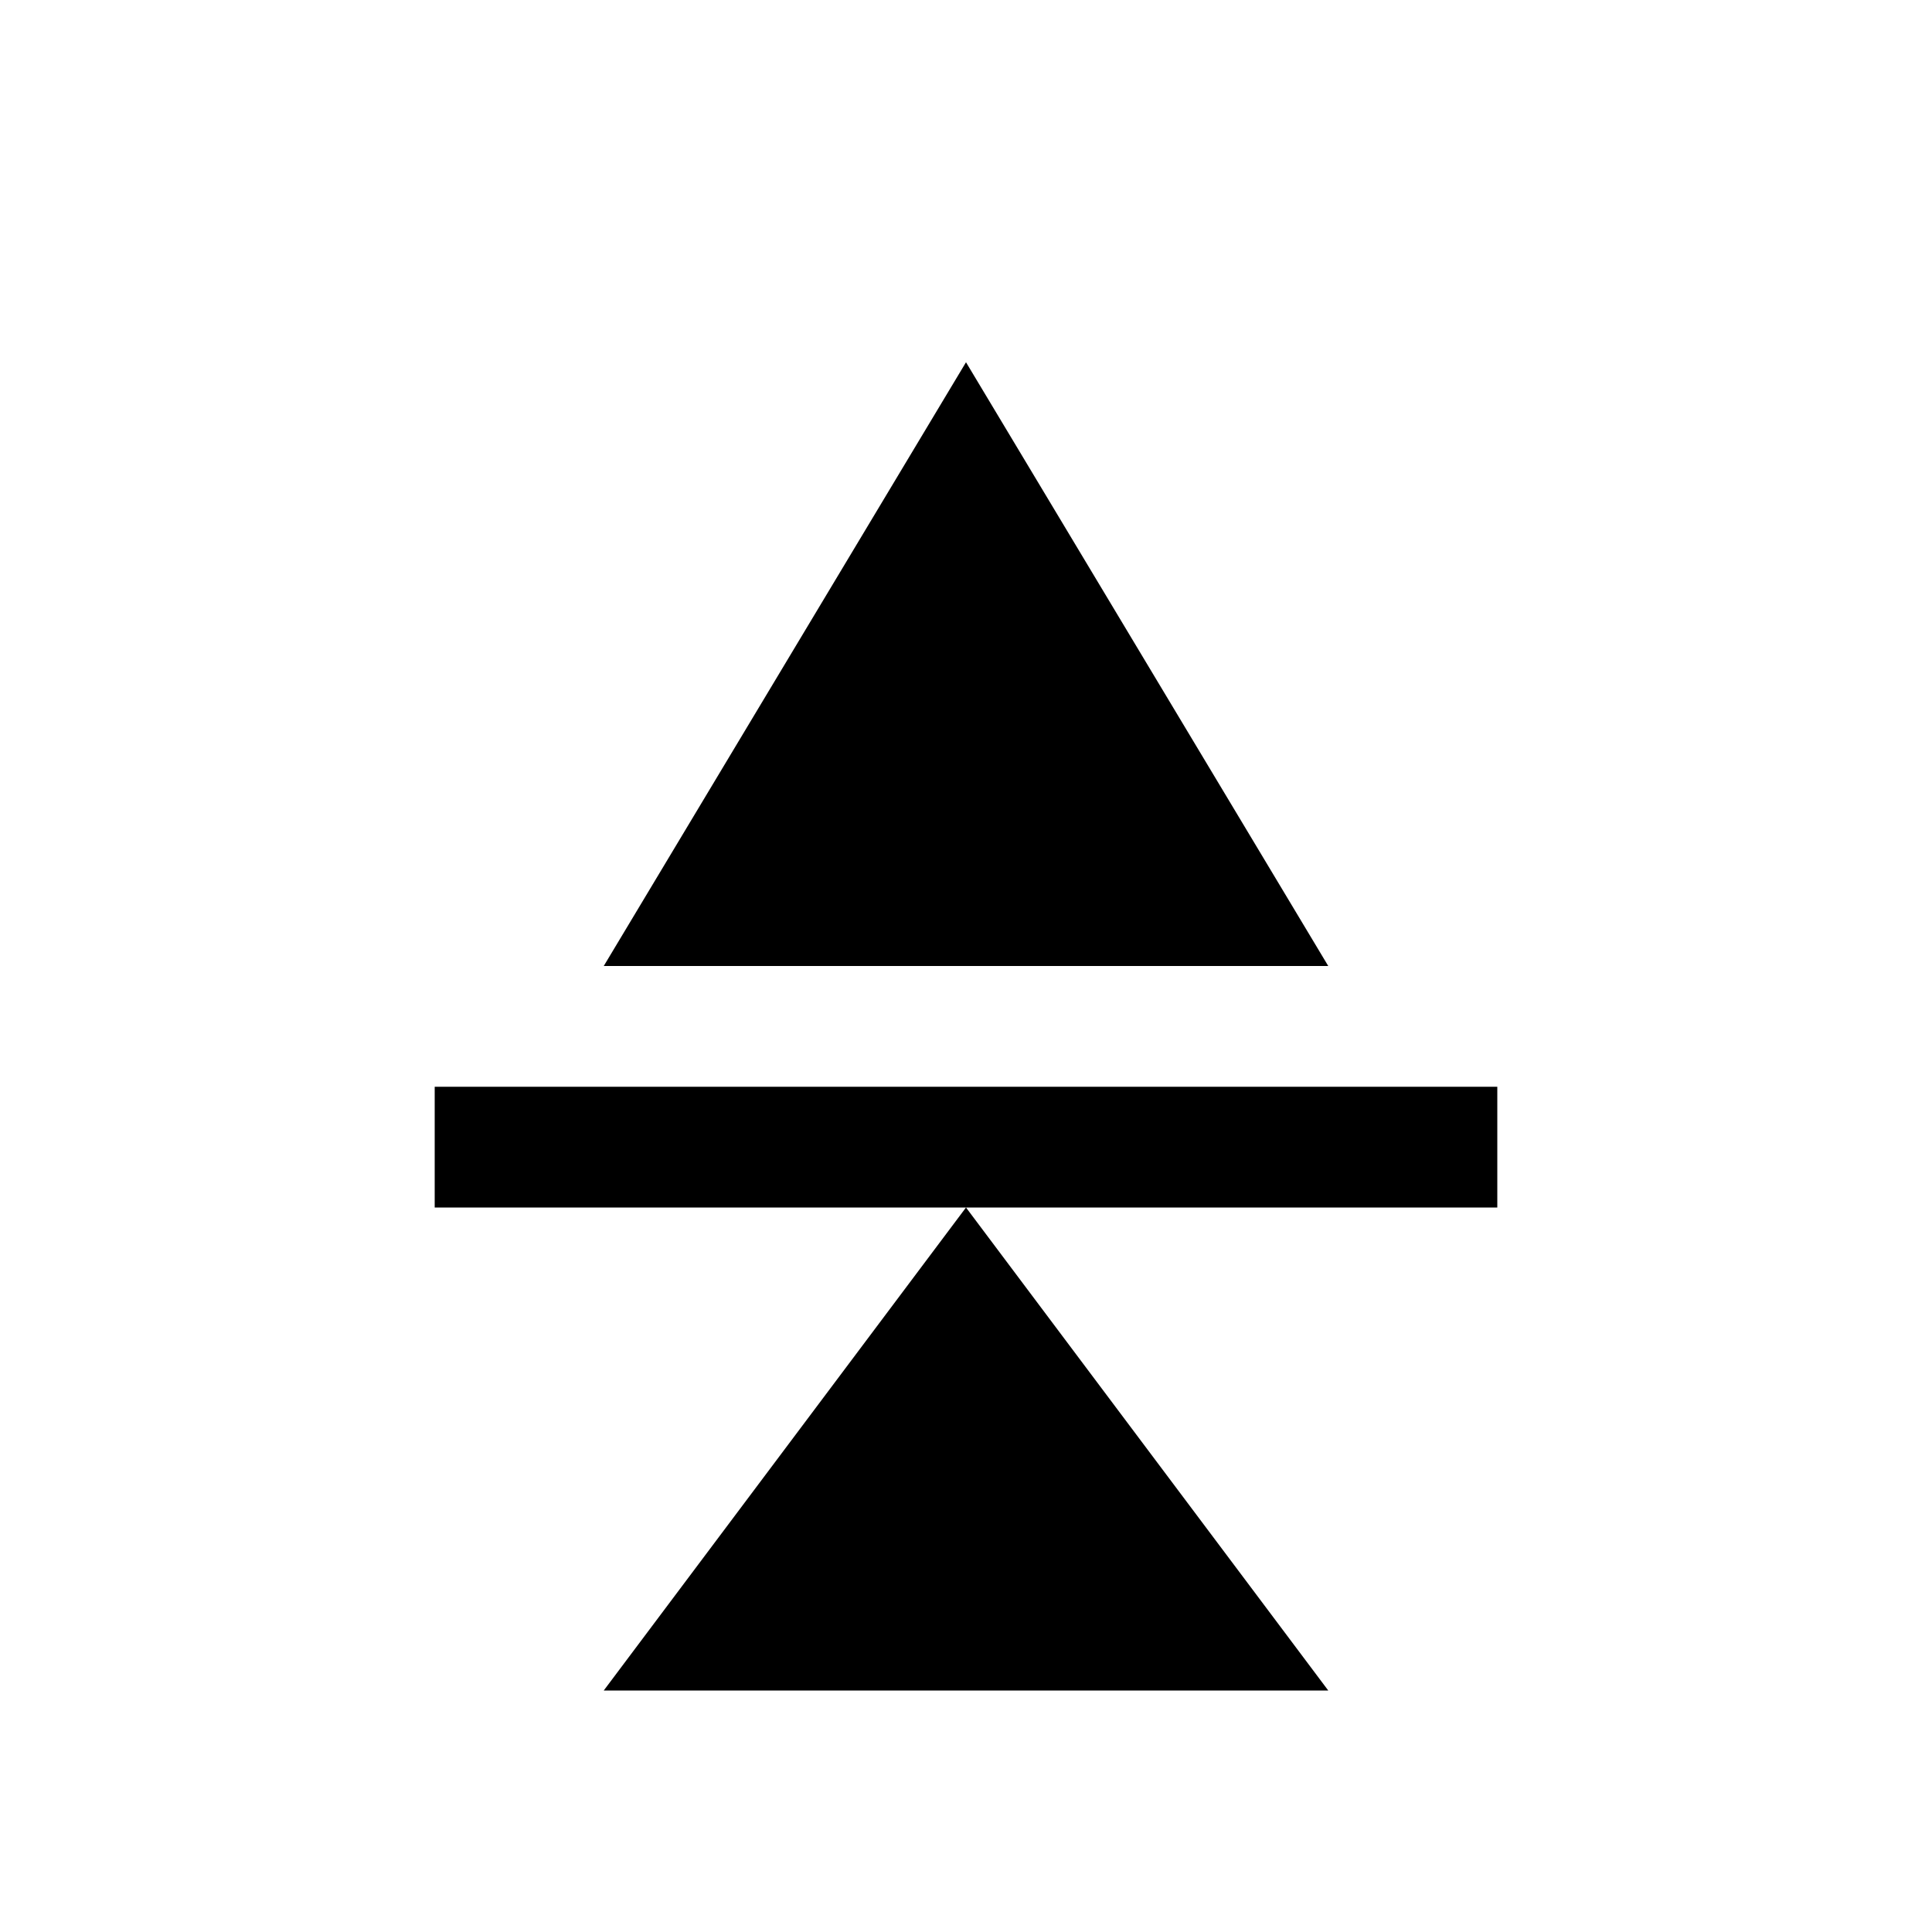
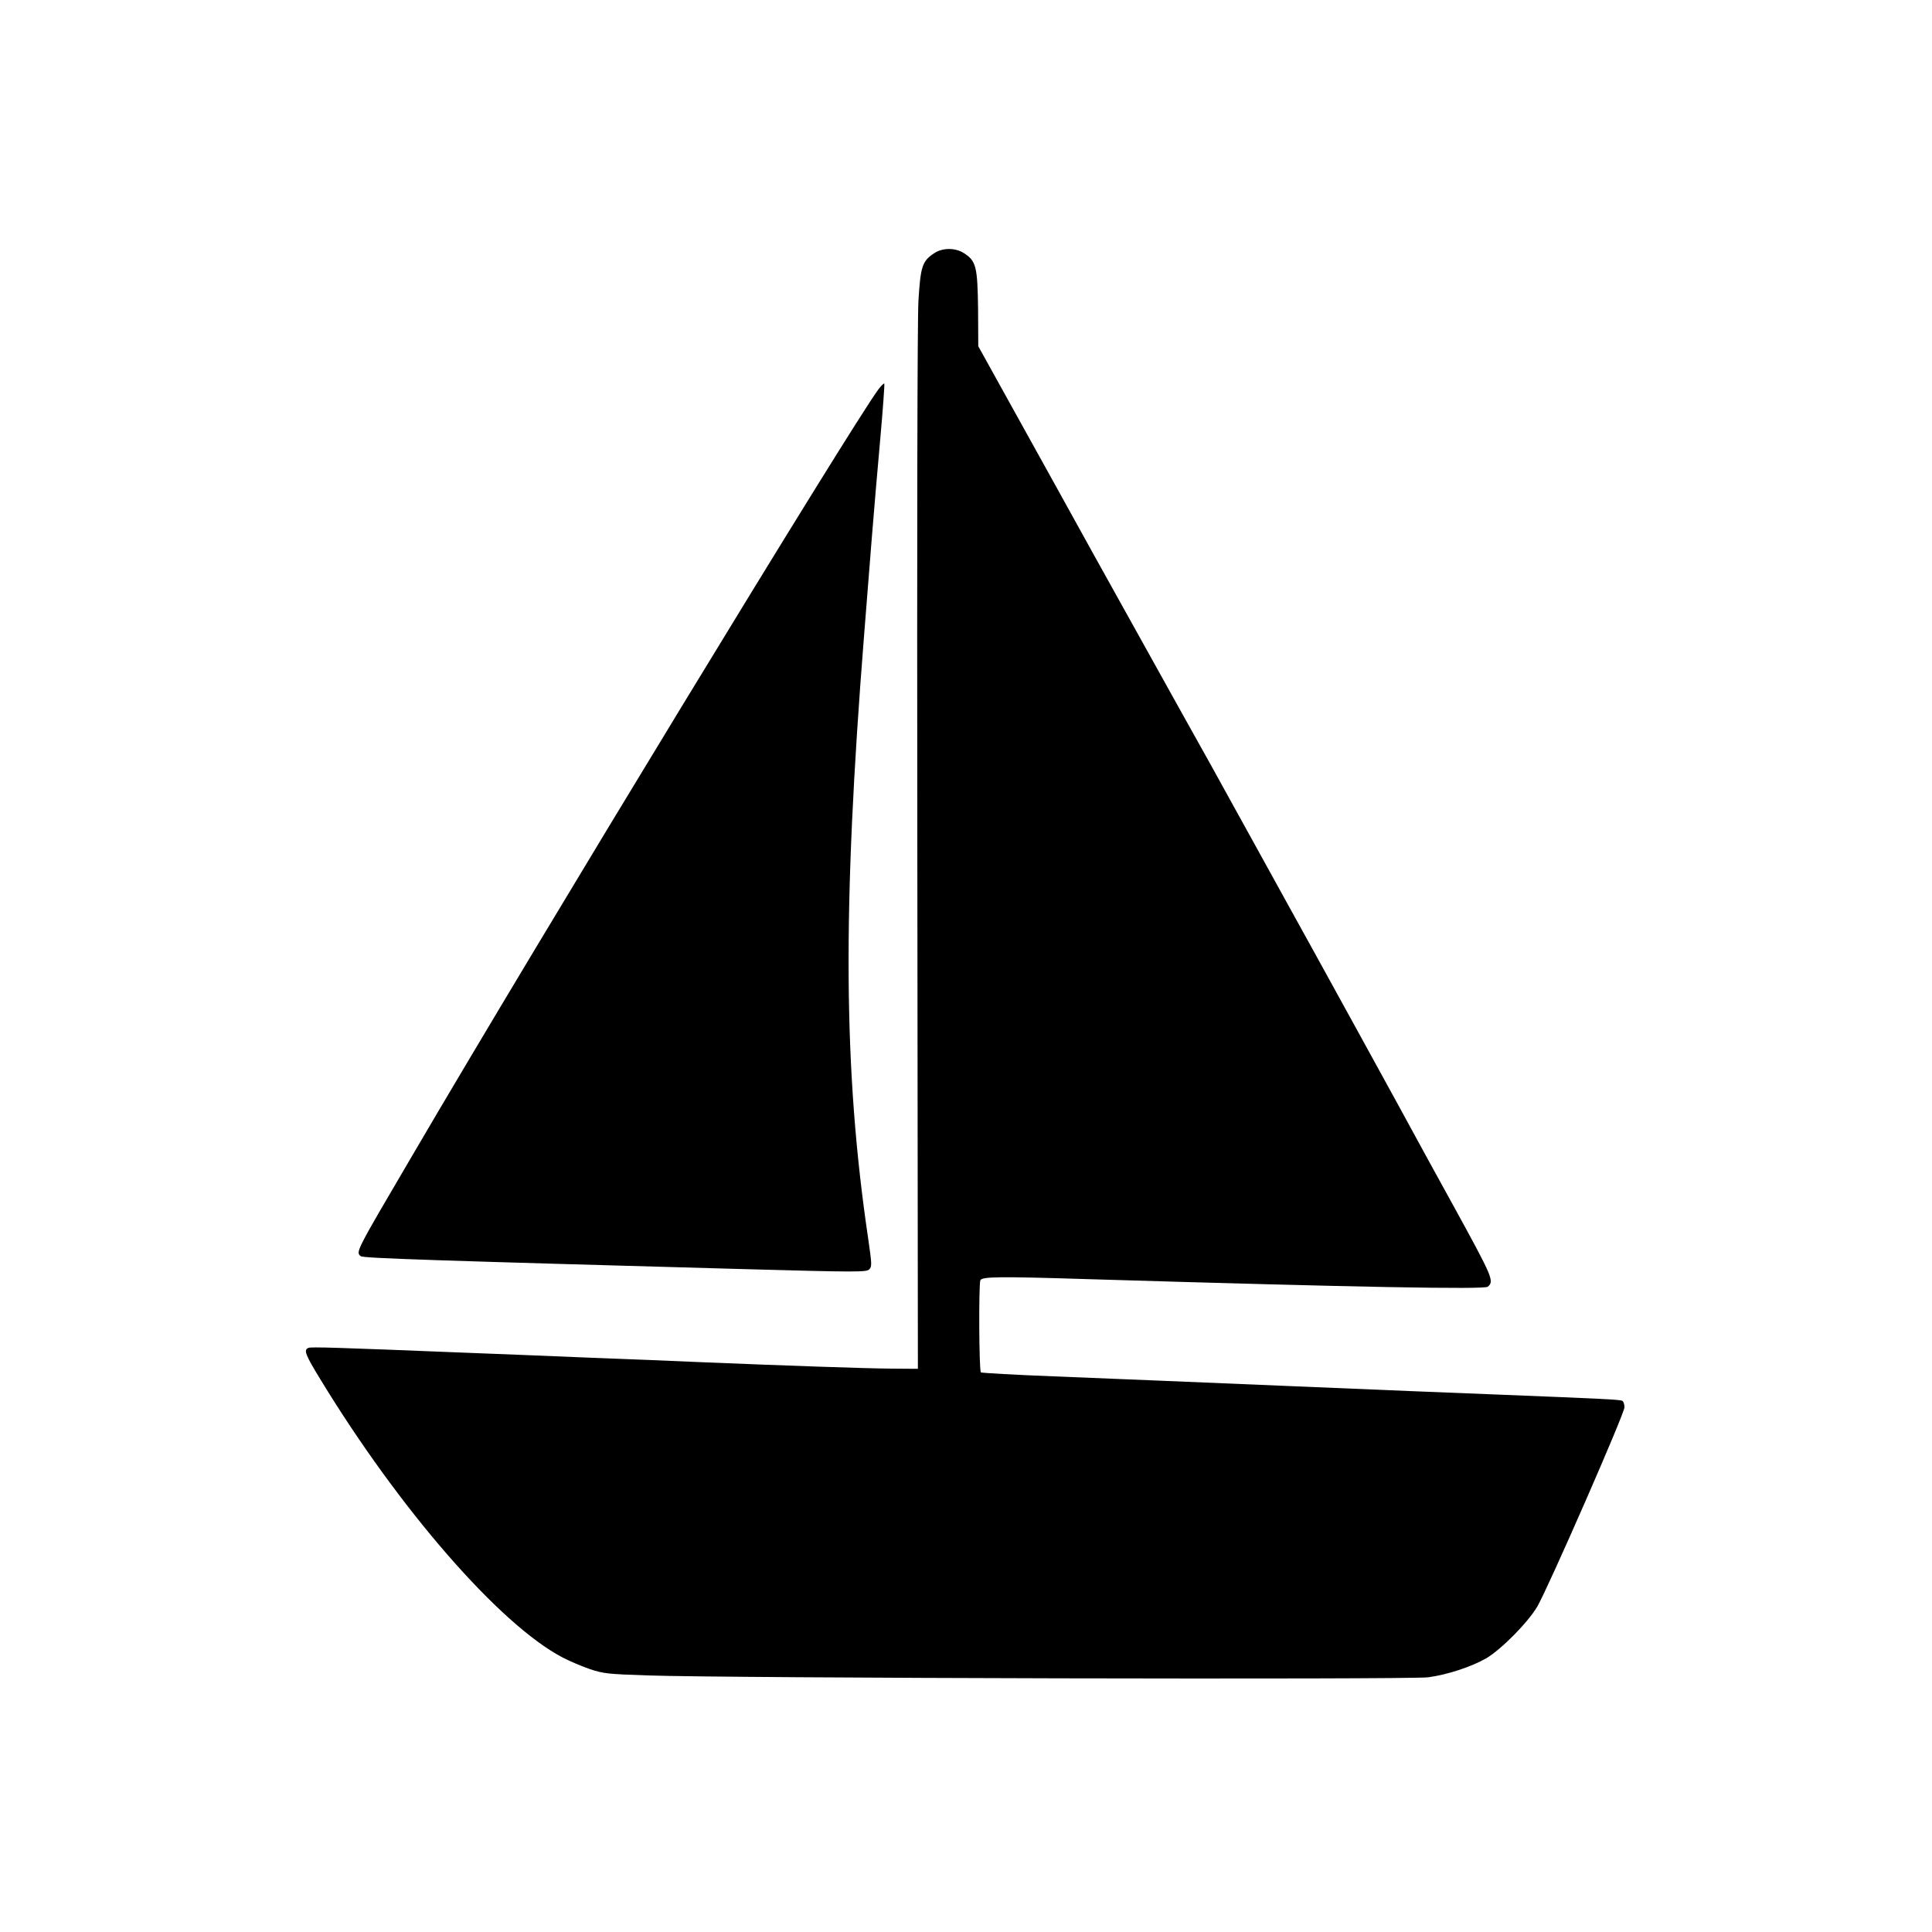
- <svg xmlns="http://www.w3.org/2000/svg" viewBox="0 0 800 800" fill="currentColor">
-   <path d="M400 150L250 400H400V150ZM400 150L550 400H400V150ZM180 450L180 500H620L620 450L180 450ZM400 500L250 700H550L400 500Z" />
+ <svg xmlns="http://www.w3.org/2000/svg" version="1.0" width="1024pt" height="1024pt" viewBox="0 0 1024 1024" preserveAspectRatio="xMidYMid meet">
+   <g transform="translate(0,1024) scale(0.1,-0.1)" fill="#000000" stroke="none">
+     <path d="M4950 8897 c-62 -41 -71 -70 -82 -250 -6 -97 -8 -1268 -6 -2912 l3 -2750 -140 1 c-141 1 -568 16 -1005 34 -129 6 -408 17 -620 25 -212 9 -493 20 -625 25 -698 28 -826 32 -840 26 -27 -10 -17 -36 62 -165 419 -689 950 -1300 1283 -1475 36 -19 101 -47 145 -62 74 -25 98 -27 305 -34 412 -15 4045 -23 4140 -10 103 14 230 56 308 101 80 48 220 189 270 274 58 100 462 1022 462 1056 0 15 -5 31 -11 34 -10 7 -96 11 -699 35 -146 5 -641 26 -1100 45 -459 19 -1005 42 -1214 50 -208 8 -382 18 -387 21 -10 6 -12 463 -3 488 8 20 98 21 579 6 1423 -43 2092 -55 2110 -40 36 29 28 47 -182 430 -75 135 -152 277 -173 315 -89 165 -552 1007 -720 1310 -100 182 -220 398 -265 480 -45 83 -180 326 -300 540 -120 215 -320 575 -445 800 -125 226 -314 568 -421 760 l-194 350 -1 198 c-3 222 -10 253 -73 294 -46 31 -116 31 -161 0z" />
+     <path d="M4657 8178 c-137 -182 -1797 -2909 -2472 -4063 -302 -515 -300 -510 -273 -533 13 -11 394 -23 2046 -69 583 -16 634 -16 649 -1 15 15 14 28 -5 160 -132 891 -138 1740 -22 3203 11 138 29 365 40 505 11 140 32 383 46 539 14 155 23 285 21 288 -3 2 -16 -11 -30 -29z" />
+   </g>
</svg>
